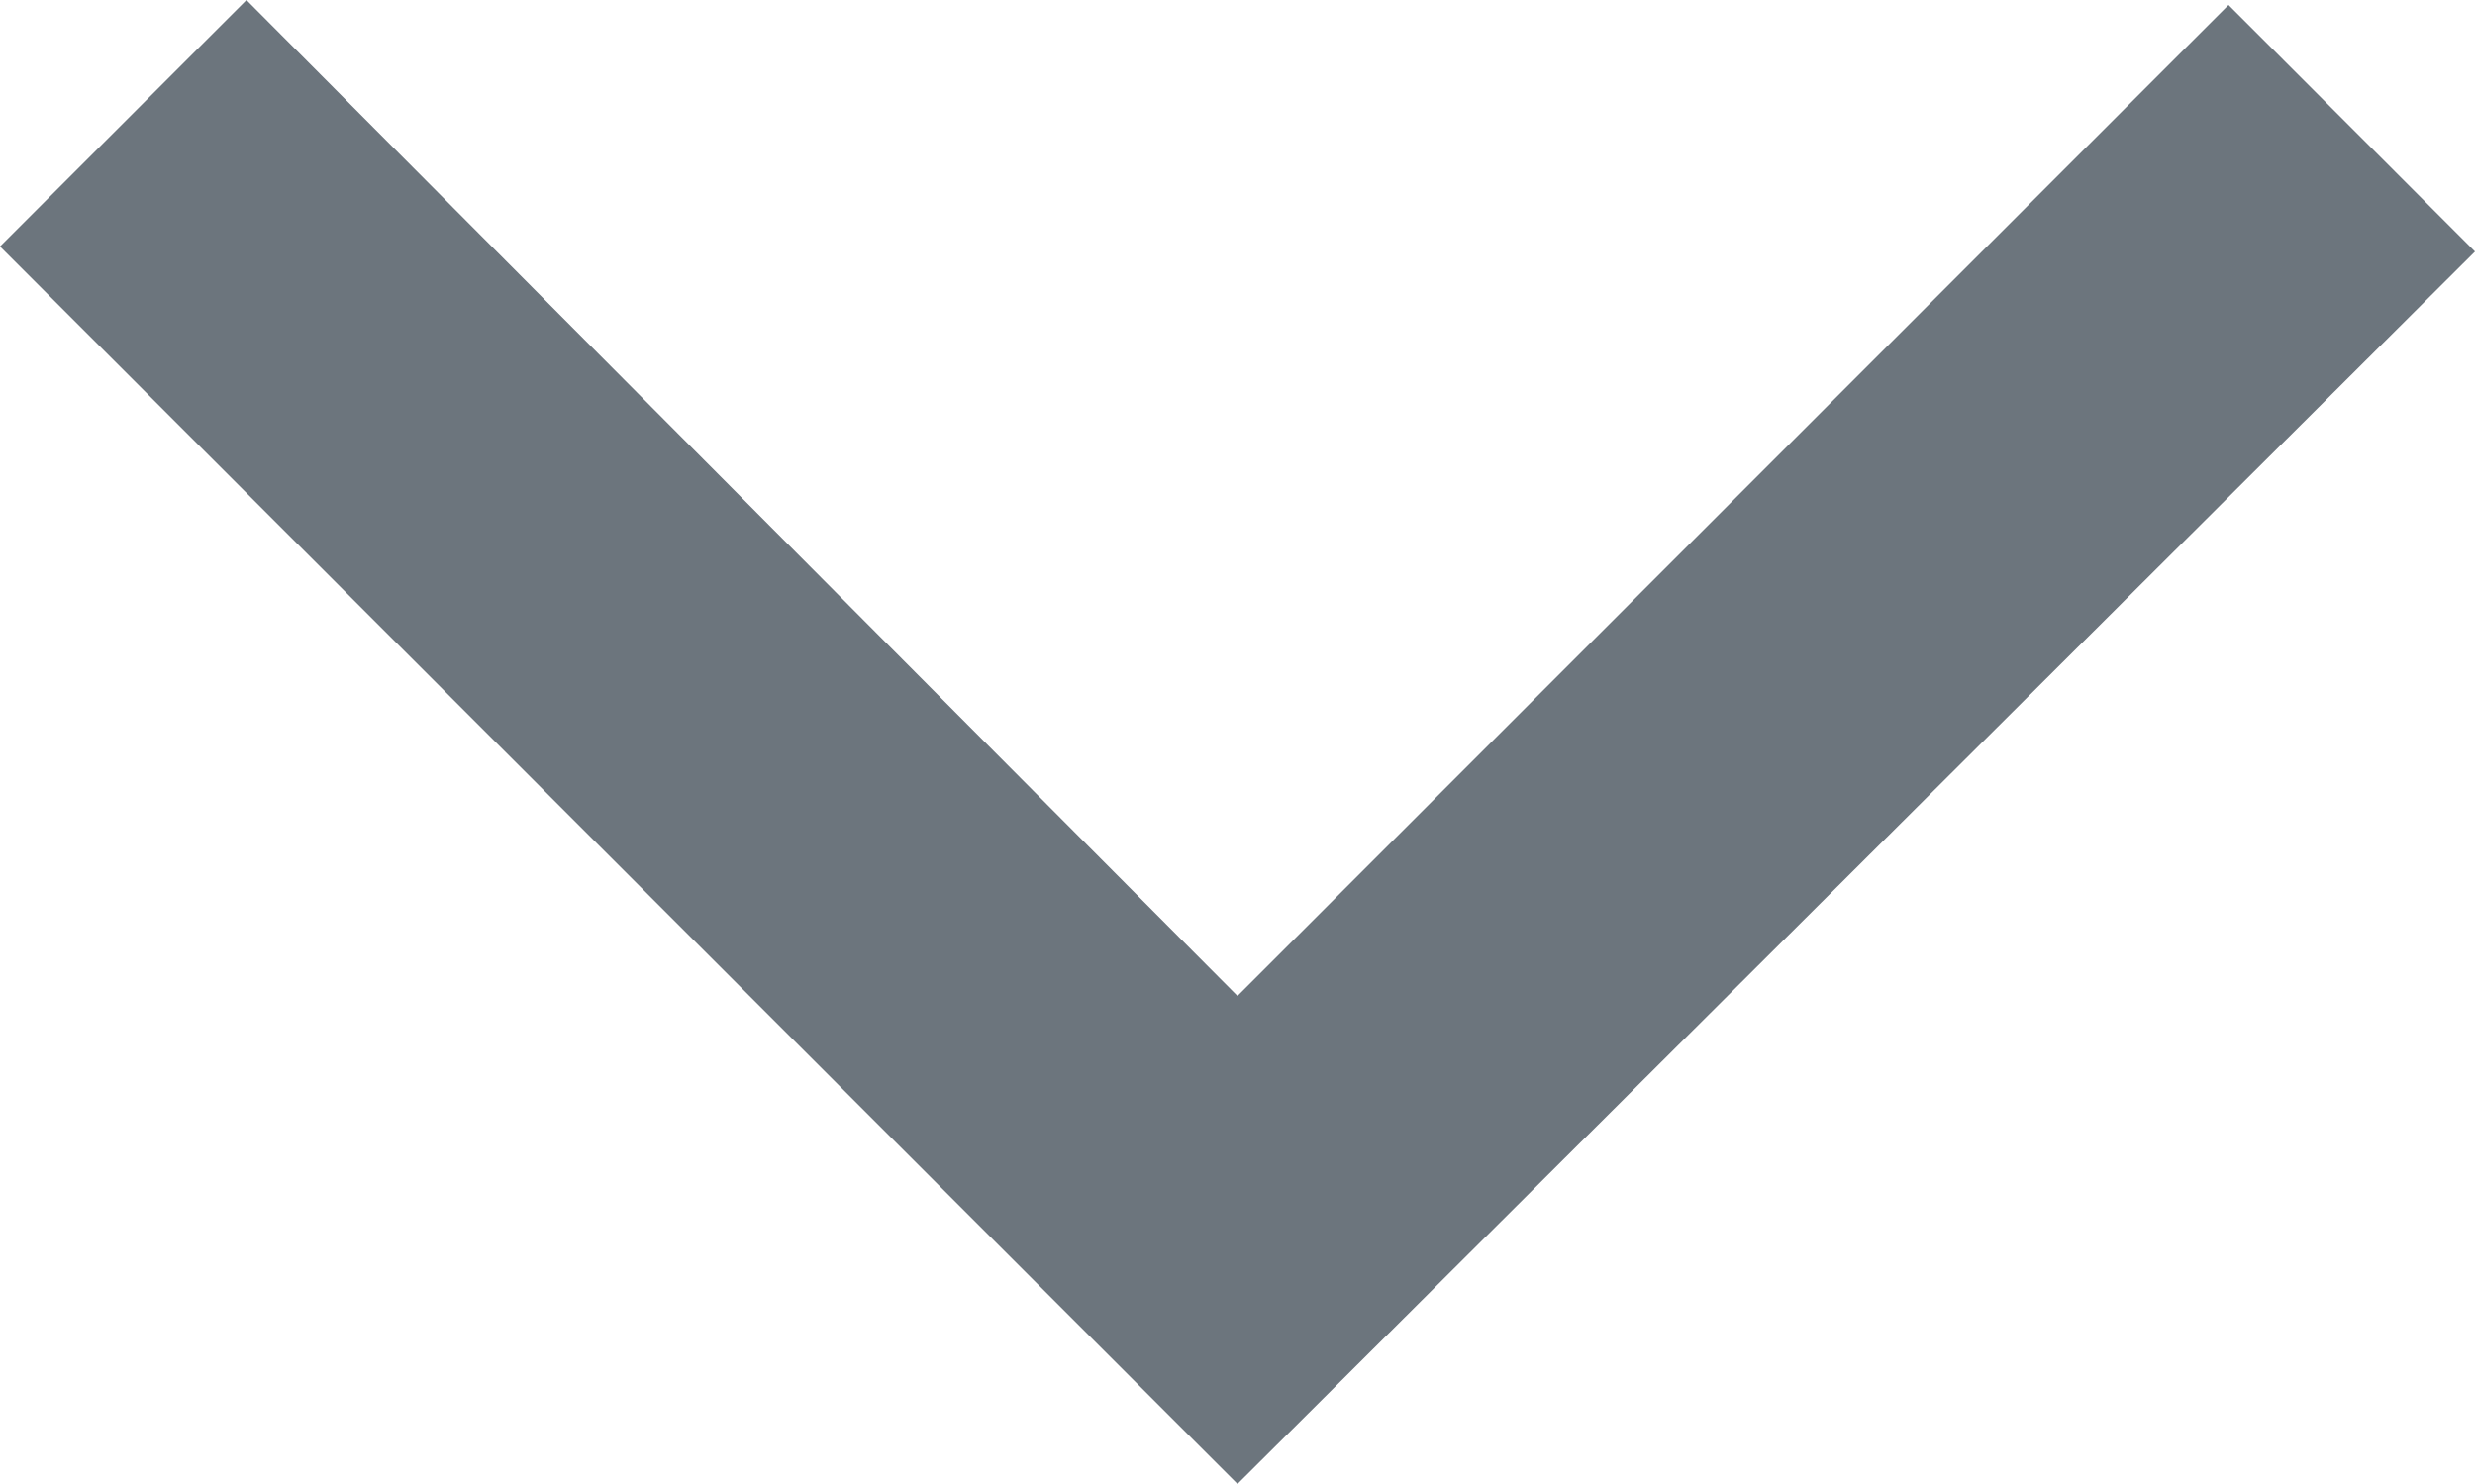
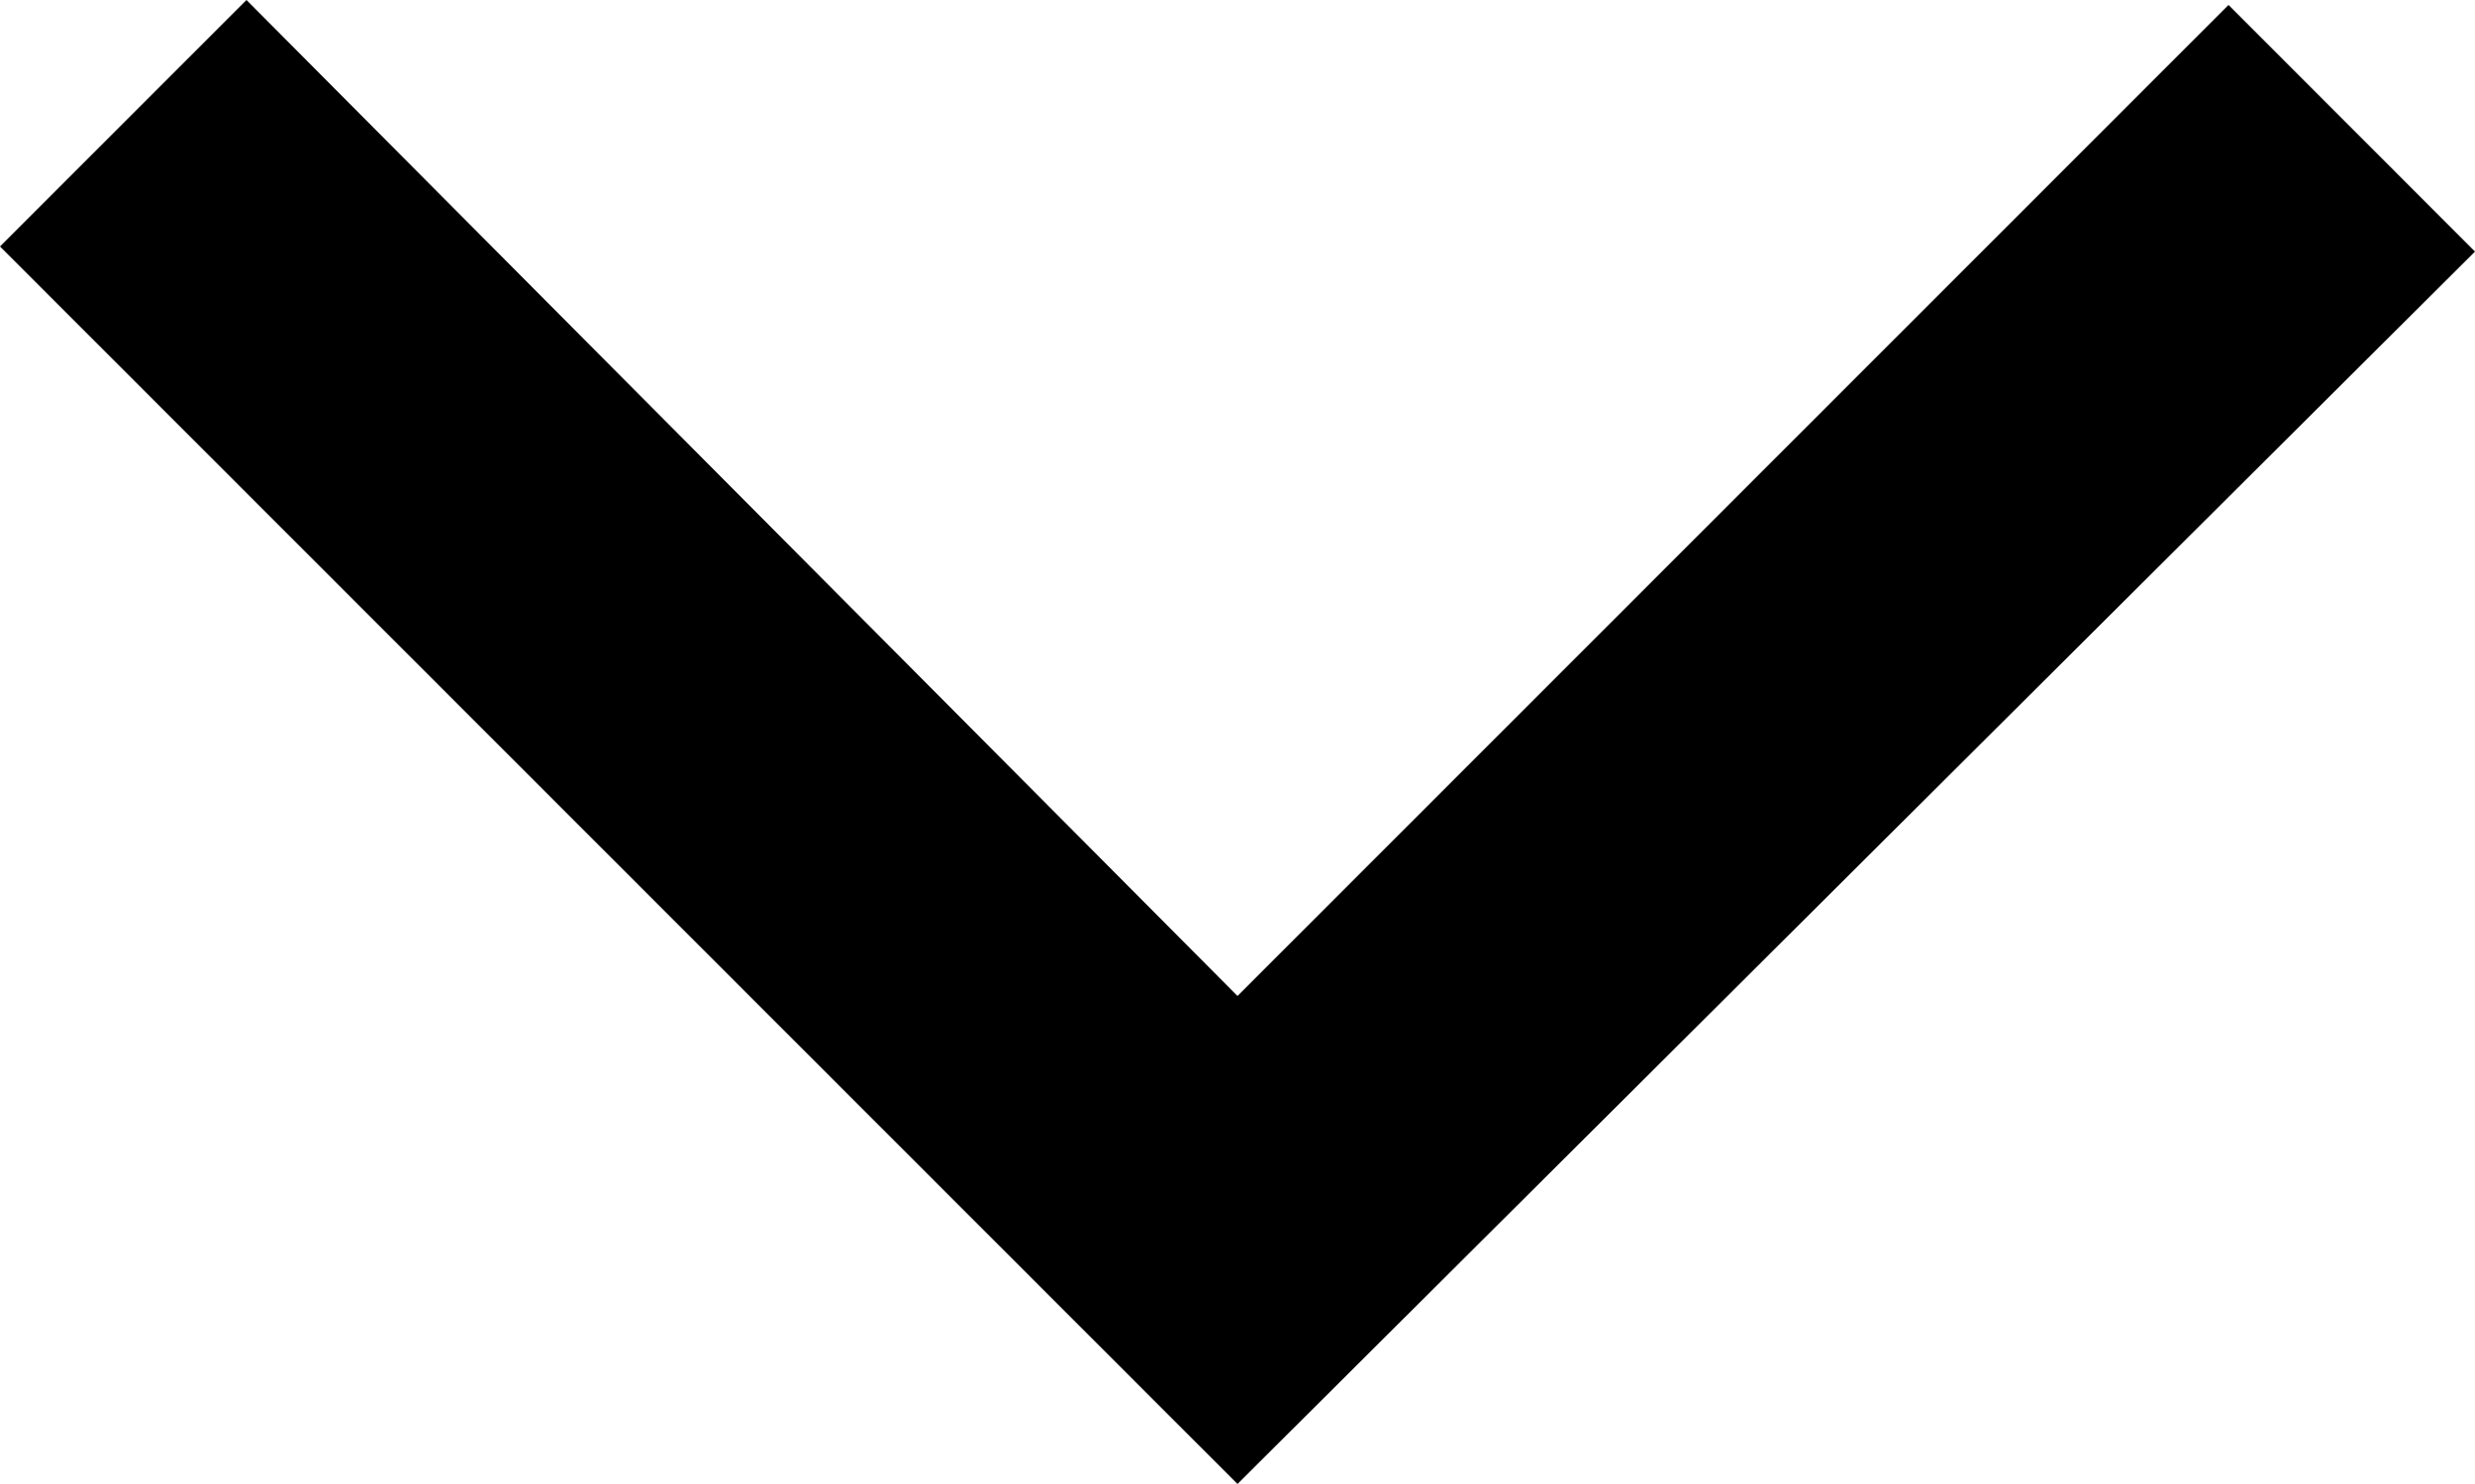
<svg xmlns="http://www.w3.org/2000/svg" viewBox="0 0 17 10.193">
  <defs>
    <style>
      .cls-1 {
-         fill: #6c757d;
+         fill: currentColor;
      }
    </style>
  </defs>
  <path id="expand_more_FILL0_wght500_GRAD0_opsz48" class="cls-1" d="M20.2,26.493l-8.5-8.5L13.393,16.3,20.2,23.141l6.807-6.807L28.7,18.028Z" transform="translate(-11.7 -16.3)" />
</svg>
